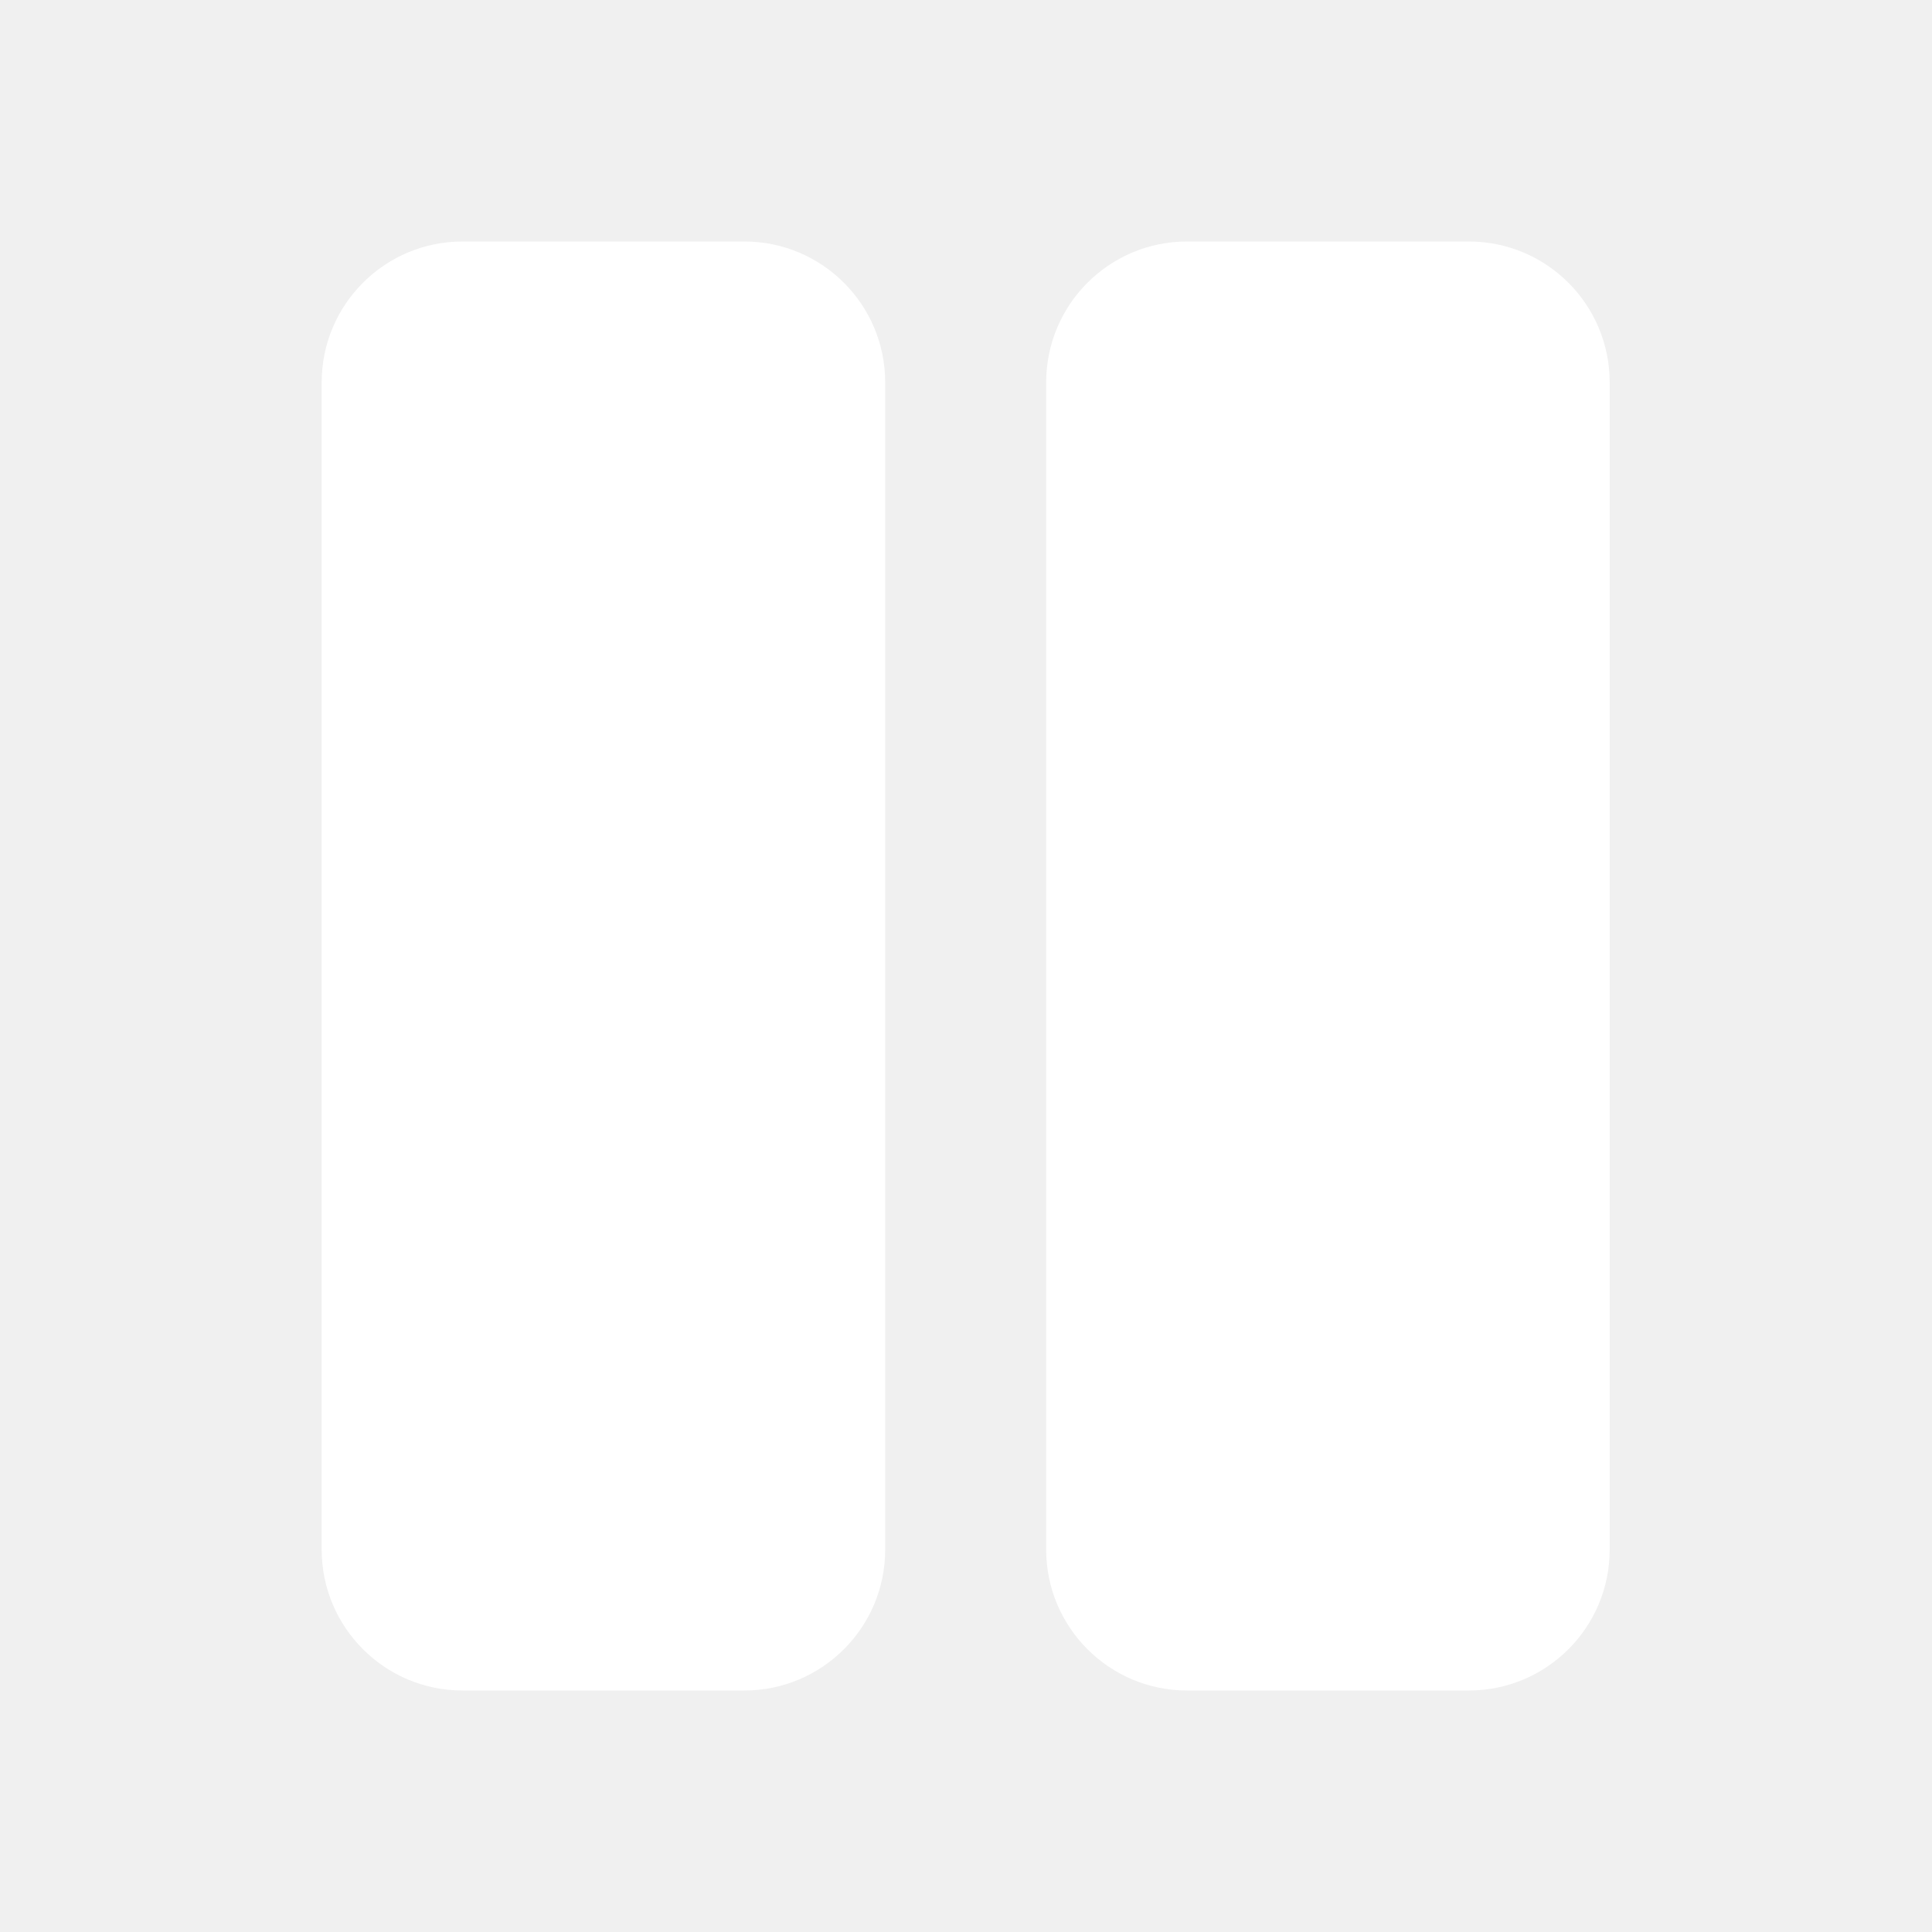
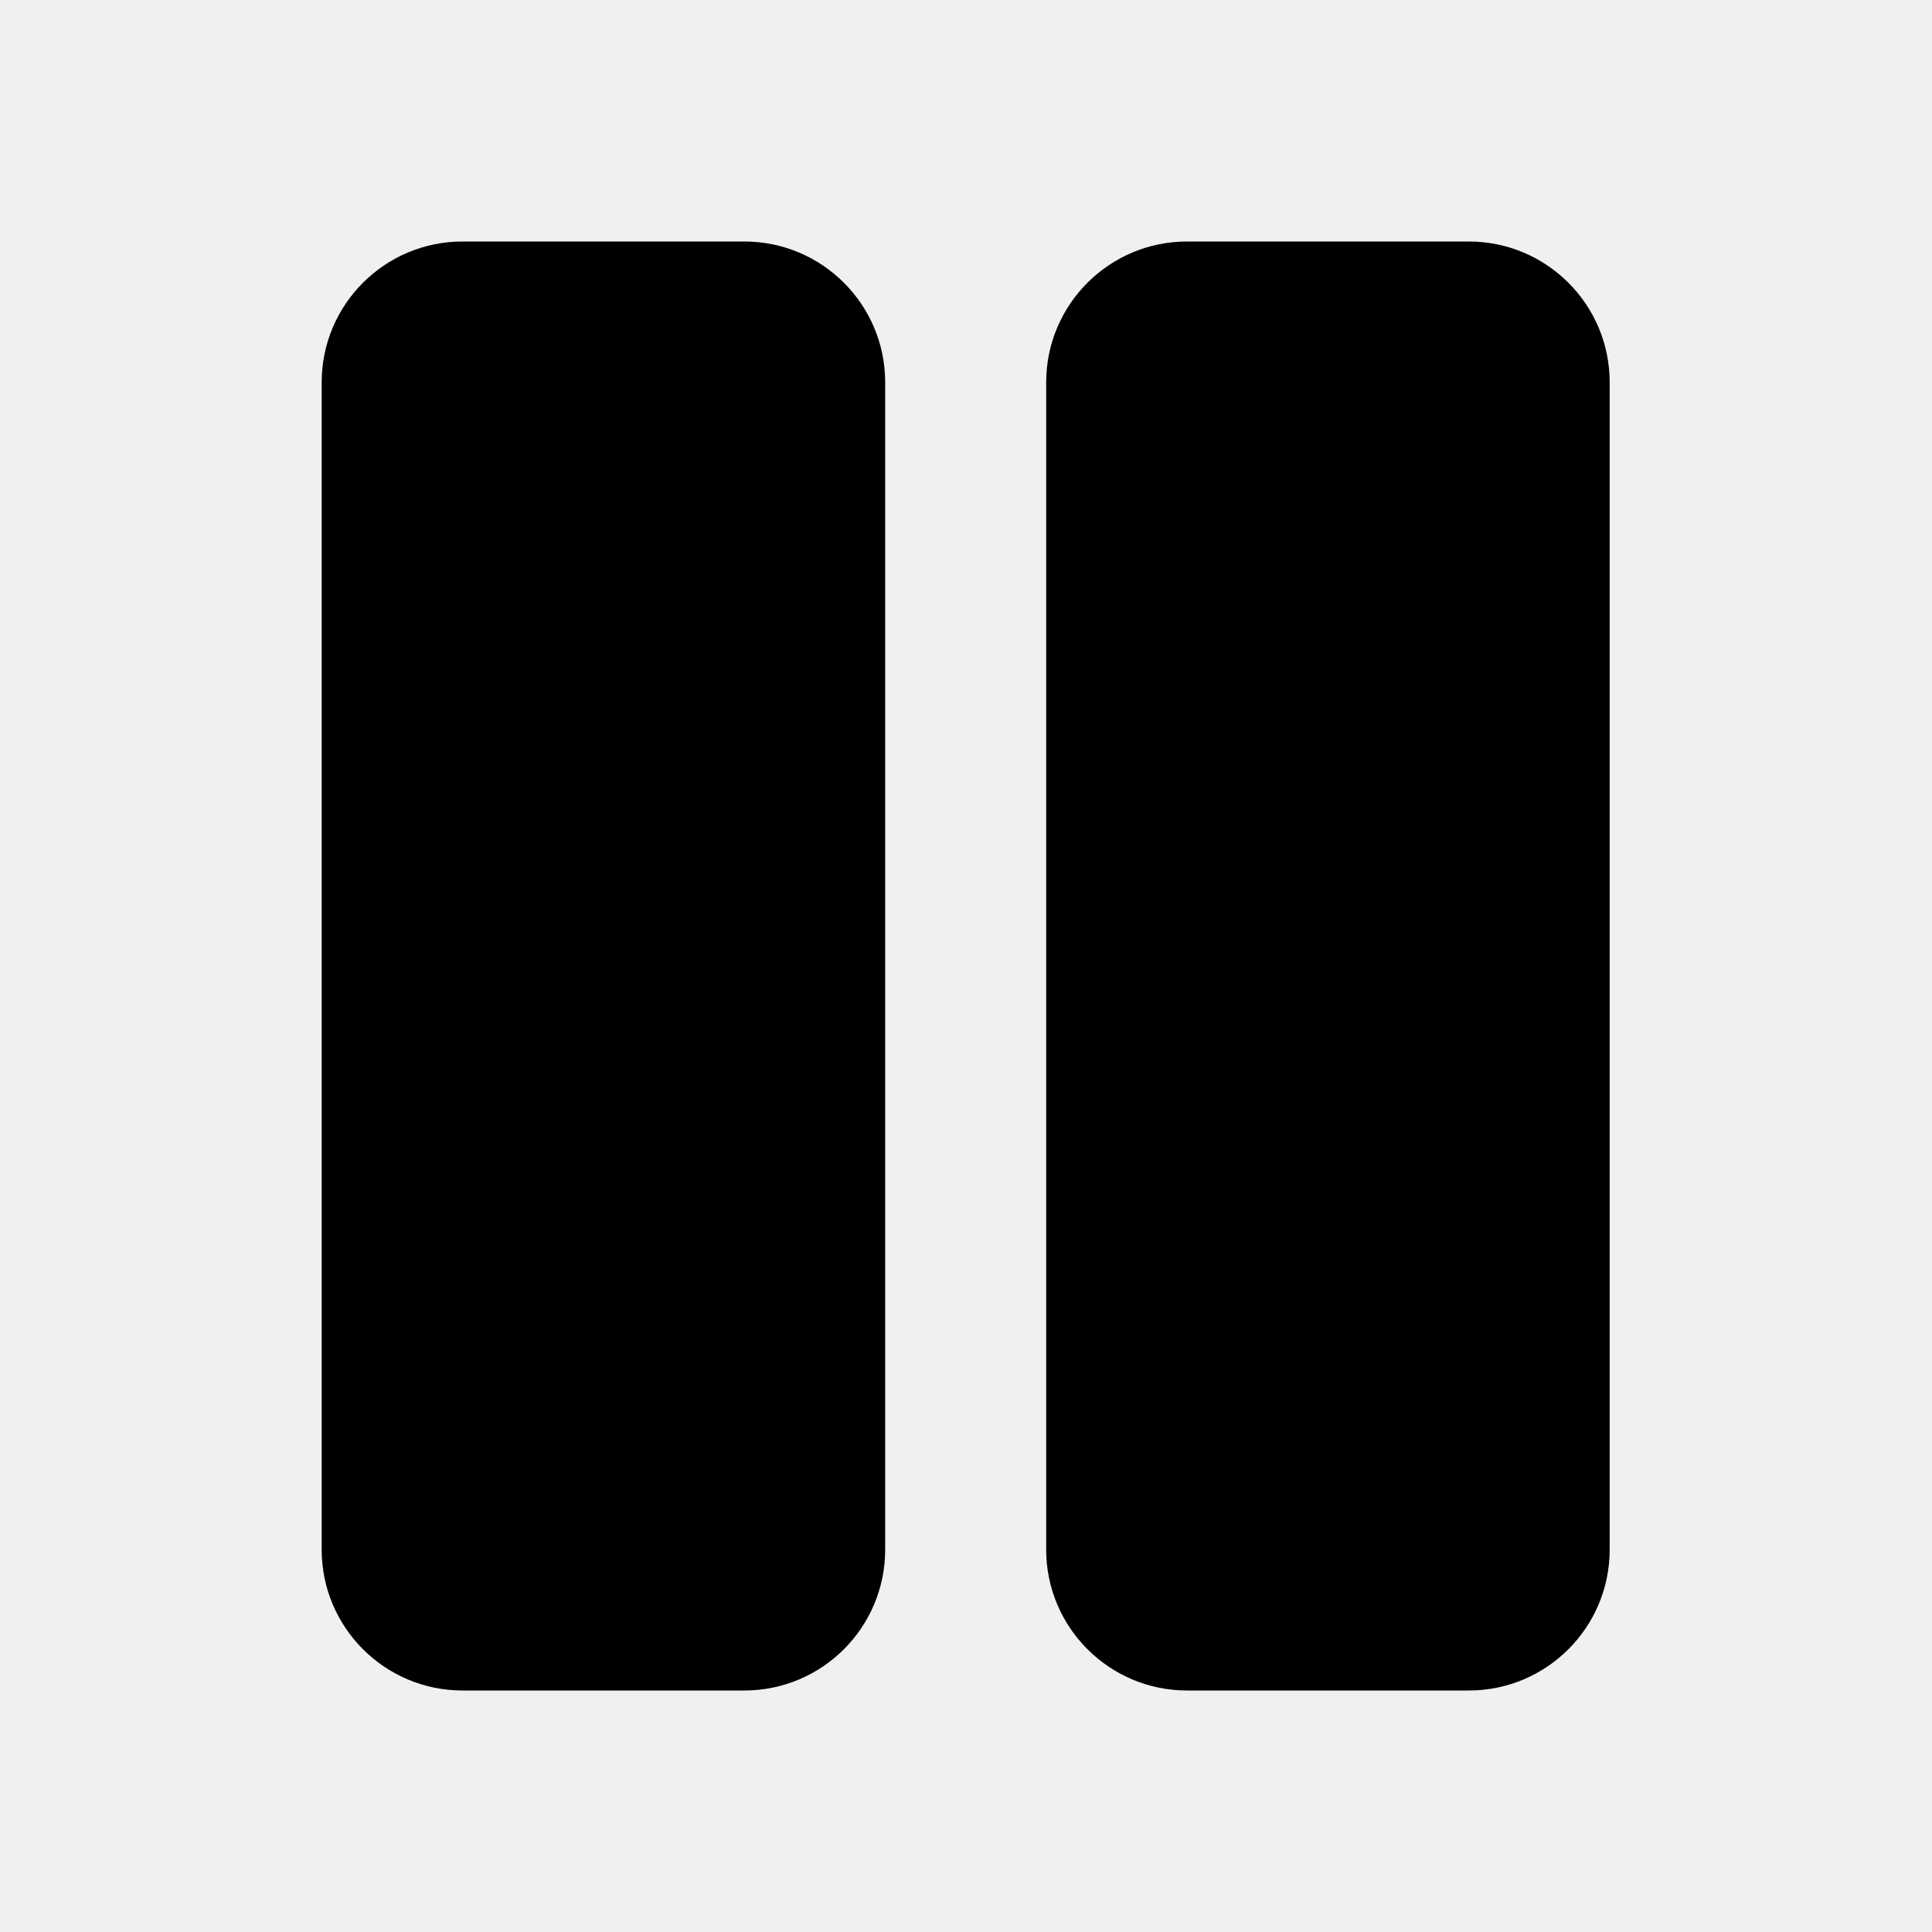
<svg xmlns="http://www.w3.org/2000/svg" width="24" height="24" fill="none" viewBox="0 0 24 24">
-   <path d="M5.746 3a1.75 1.75 0 0 0-1.75 1.75v14.5c0 .966.784 1.75 1.75 1.75h3.5a1.75 1.75 0 0 0 1.75-1.75V4.75A1.75 1.75 0 0 0 9.246 3h-3.5ZM14.746 3a1.75 1.75 0 0 0-1.75 1.75v14.5c0 .966.784 1.75 1.75 1.75h3.5a1.75 1.75 0 0 0 1.75-1.75V4.75A1.75 1.75 0 0 0 18.246 3h-3.5Z" fill="#fff" />
+   <path d="M5.746 3a1.75 1.75 0 0 0-1.75 1.75v14.5c0 .966.784 1.75 1.75 1.75h3.5a1.75 1.75 0 0 0 1.75-1.75V4.75A1.75 1.75 0 0 0 9.246 3h-3.5ZM14.746 3a1.75 1.75 0 0 0-1.75 1.75v14.5c0 .966.784 1.75 1.75 1.75h3.5a1.75 1.75 0 0 0 1.75-1.75V4.75A1.75 1.75 0 0 0 18.246 3h-3.5Z" fill="currentColor" />
</svg>
